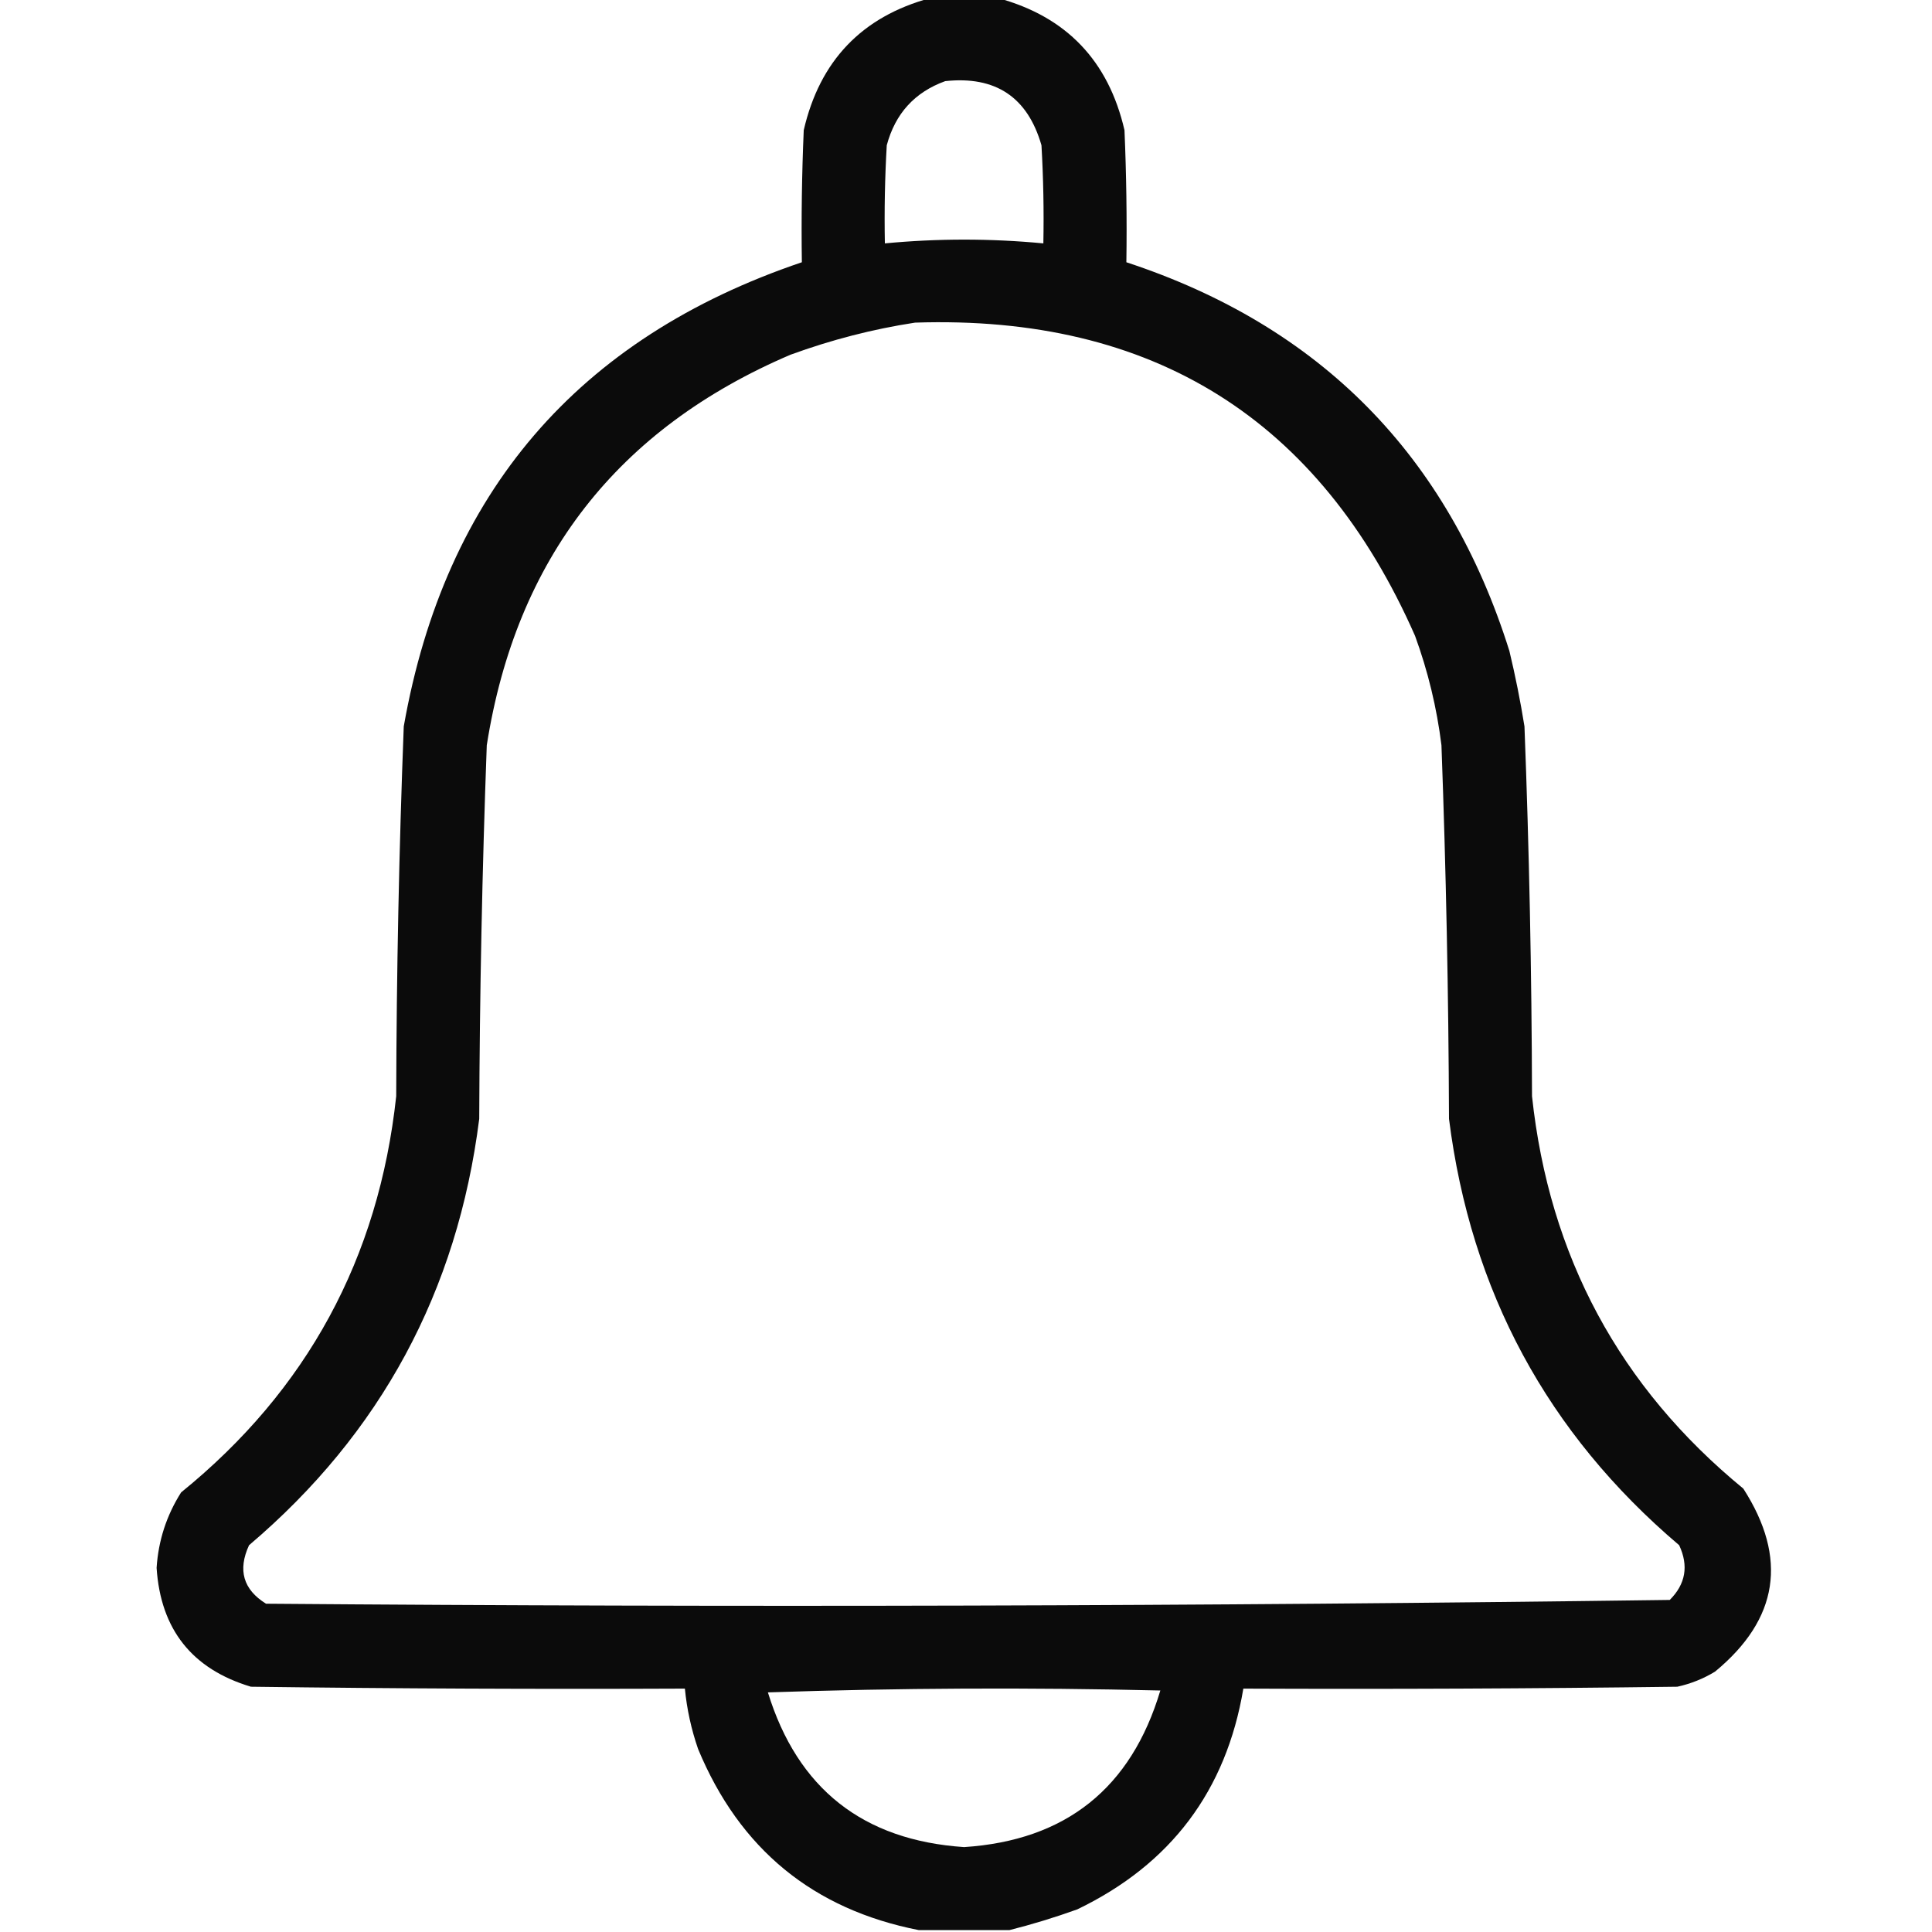
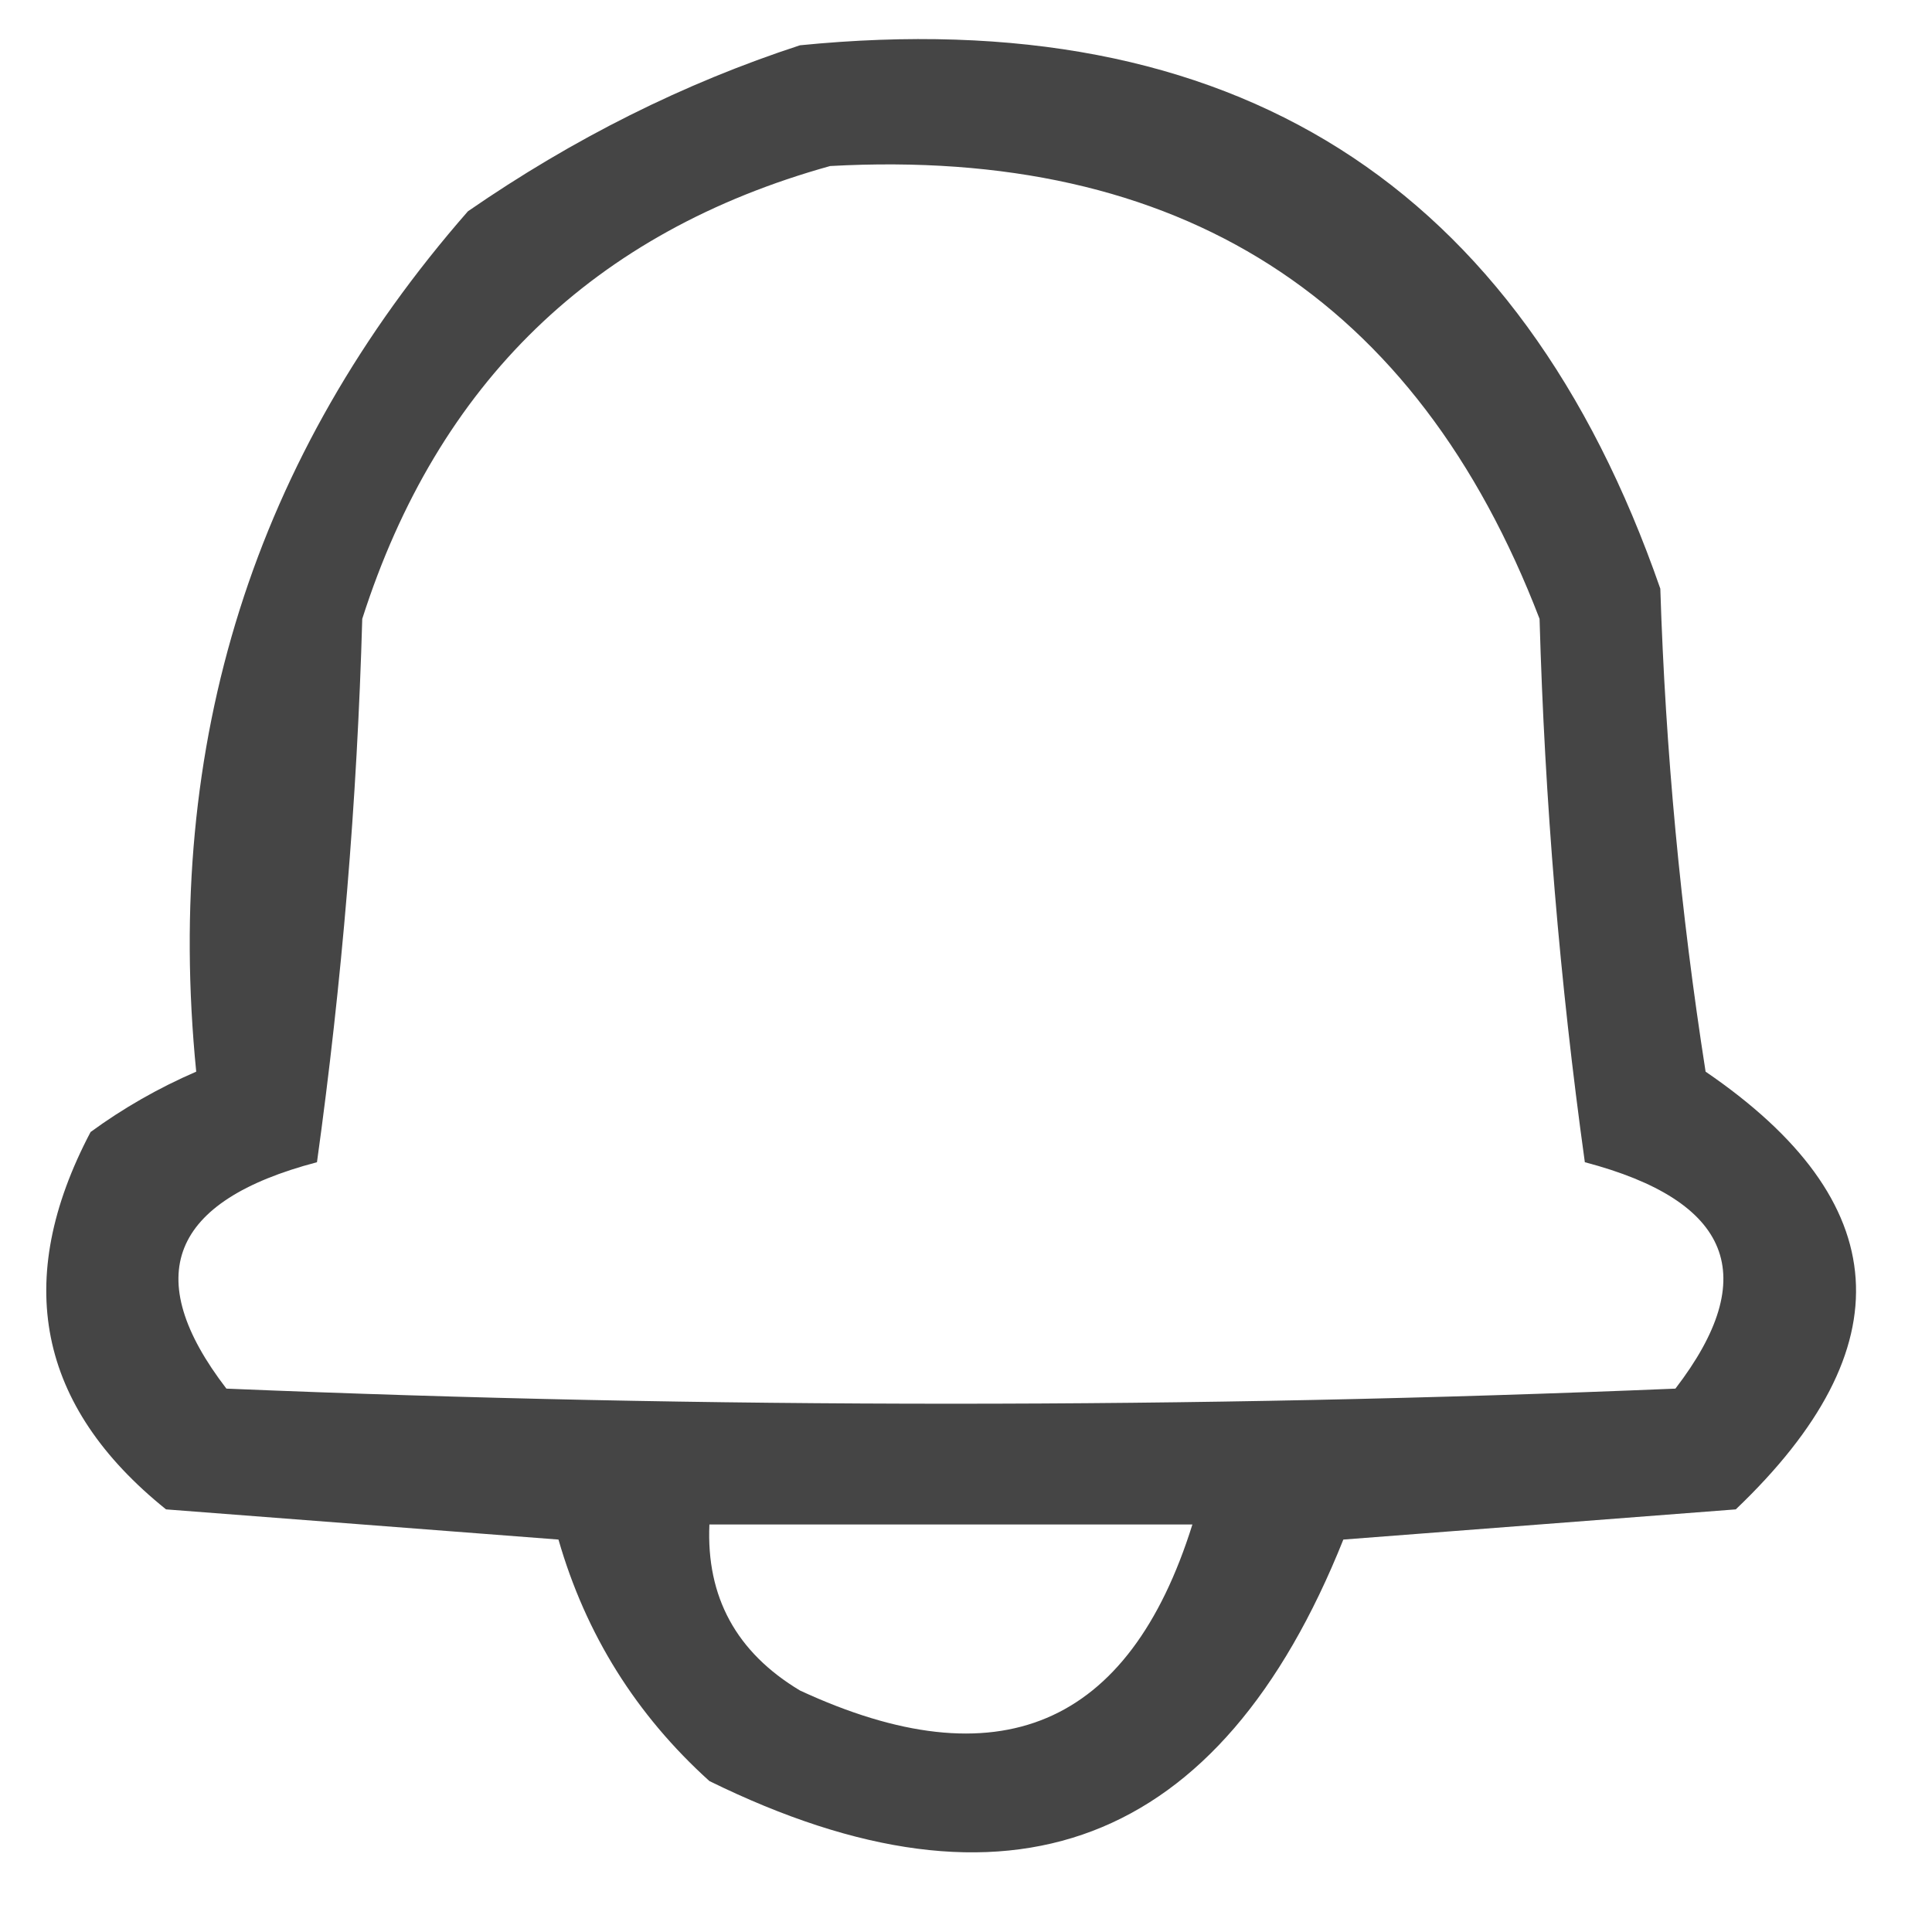
- <svg xmlns="http://www.w3.org/2000/svg" version="1.1" width="512px" height="512px" style="shape-rendering:geometricPrecision; text-rendering:geometricPrecision; image-rendering:optimizeQuality; fill-rule:evenodd; clip-rule:evenodd">
+ <svg xmlns="http://www.w3.org/2000/svg" version="1.1" width="64px" height="64px" style="shape-rendering:geometricPrecision; text-rendering:geometricPrecision; image-rendering:optimizeQuality; fill-rule:evenodd; clip-rule:evenodd">
  <g>
-     <path style="opacity:0.955" fill="#000000" d="M 246.5,-0.5 C 252.5,-0.5 258.5,-0.5 264.5,-0.5C 282.586,4.422 293.753,16.088 298,34.5C 298.5,46.162 298.667,57.829 298.5,69.5C 349.909,86.409 383.742,120.743 400,172.5C 401.59,179.115 402.923,185.782 404,192.5C 405.249,225.146 405.916,257.813 406,290.5C 410.541,332.924 429.208,367.591 462,394.5C 473.842,412.938 471.342,429.105 454.5,443C 451.382,444.893 448.049,446.226 444.5,447C 406.168,447.5 367.835,447.667 329.5,447.5C 324.951,474.556 310.285,494.056 285.5,506C 279.469,508.168 273.469,510.001 267.5,511.5C 259.5,511.5 251.5,511.5 243.5,511.5C 215.5,506.011 196,490.011 185,463.5C 183.198,458.292 182.031,452.959 181.5,447.5C 143.165,447.667 104.832,447.5 66.5,447C 50.903,442.322 42.569,431.822 41.5,415.5C 41.971,408.254 44.138,401.587 48,395.5C 81.367,368.441 100.367,333.441 105,290.5C 105.084,257.813 105.751,225.146 107,192.5C 117.933,130.59 153.1,89.591 212.5,69.5C 212.333,57.829 212.5,46.162 213,34.5C 217.247,16.088 228.414,4.422 246.5,-0.5 Z M 250.5,21.5 C 263.829,20.072 272.329,25.739 276,38.5C 276.5,47.16 276.666,55.827 276.5,64.5C 262.5,63.167 248.5,63.167 234.5,64.5C 234.334,55.827 234.5,47.16 235,38.5C 237.256,30.081 242.423,24.415 250.5,21.5 Z M 242.5,85.5 C 305.558,83.426 349.725,111.093 375,168.5C 378.434,177.902 380.767,187.568 382,197.5C 383.214,230.484 383.881,263.484 384,296.5C 389.767,342.208 410.101,379.875 445,409.5C 447.548,414.966 446.714,419.8 442.5,424C 318.58,425.663 194.58,425.996 70.5,425C 64.458,421.252 62.958,416.085 66,409.5C 100.899,379.875 121.233,342.208 127,296.5C 127.119,263.484 127.786,230.484 129,197.5C 136.773,148.096 163.607,113.596 209.5,94C 220.351,90.038 231.351,87.205 242.5,85.5 Z M 203.5,448.5 C 237.998,447.336 272.664,447.169 307.5,448C 299.769,473.901 282.435,487.734 255.5,489.5C 228.71,487.7 211.377,474.033 203.5,448.5 Z" />
+     <path style="opacity:0.727" fill="#000000" d="M 26.5,1.5 C 40.833,0.073 50.333,6.073 55,19.5C 55.17,24.864 55.67,30.198 56.5,35.5C 62.793,39.799 63.127,44.633 57.5,50C 53.167,50.333 48.833,50.667 44.5,51C 40.417,61.205 33.417,63.872 23.5,59C 21.07,56.805 19.403,54.138 18.5,51C 14.167,50.667 9.833,50.333 5.5,50C 1.247,46.58 0.413,42.413 3,37.5C 4.085,36.707 5.252,36.04 6.5,35.5C 5.418,24.598 8.418,15.098 15.5,7C 18.991,4.588 22.657,2.755 26.5,1.5 Z M 27.5,5.5 C 39.08,4.862 46.913,9.862 51,20.5C 51.17,26.527 51.67,32.528 52.5,38.5C 57.36,39.778 58.36,42.278 55.5,46C 39.5,46.667 23.5,46.667 7.5,46C 4.64,42.278 5.64,39.778 10.5,38.5C 11.33,32.528 11.83,26.527 12,20.5C 14.503,12.679 19.67,7.679 27.5,5.5 Z M 23.5,50.5 C 28.833,50.5 34.167,50.5 39.5,50.5C 37.399,57.211 33.065,59.045 26.5,56C 24.393,54.736 23.393,52.903 23.5,50.5 Z" />
  </g>
</svg>
